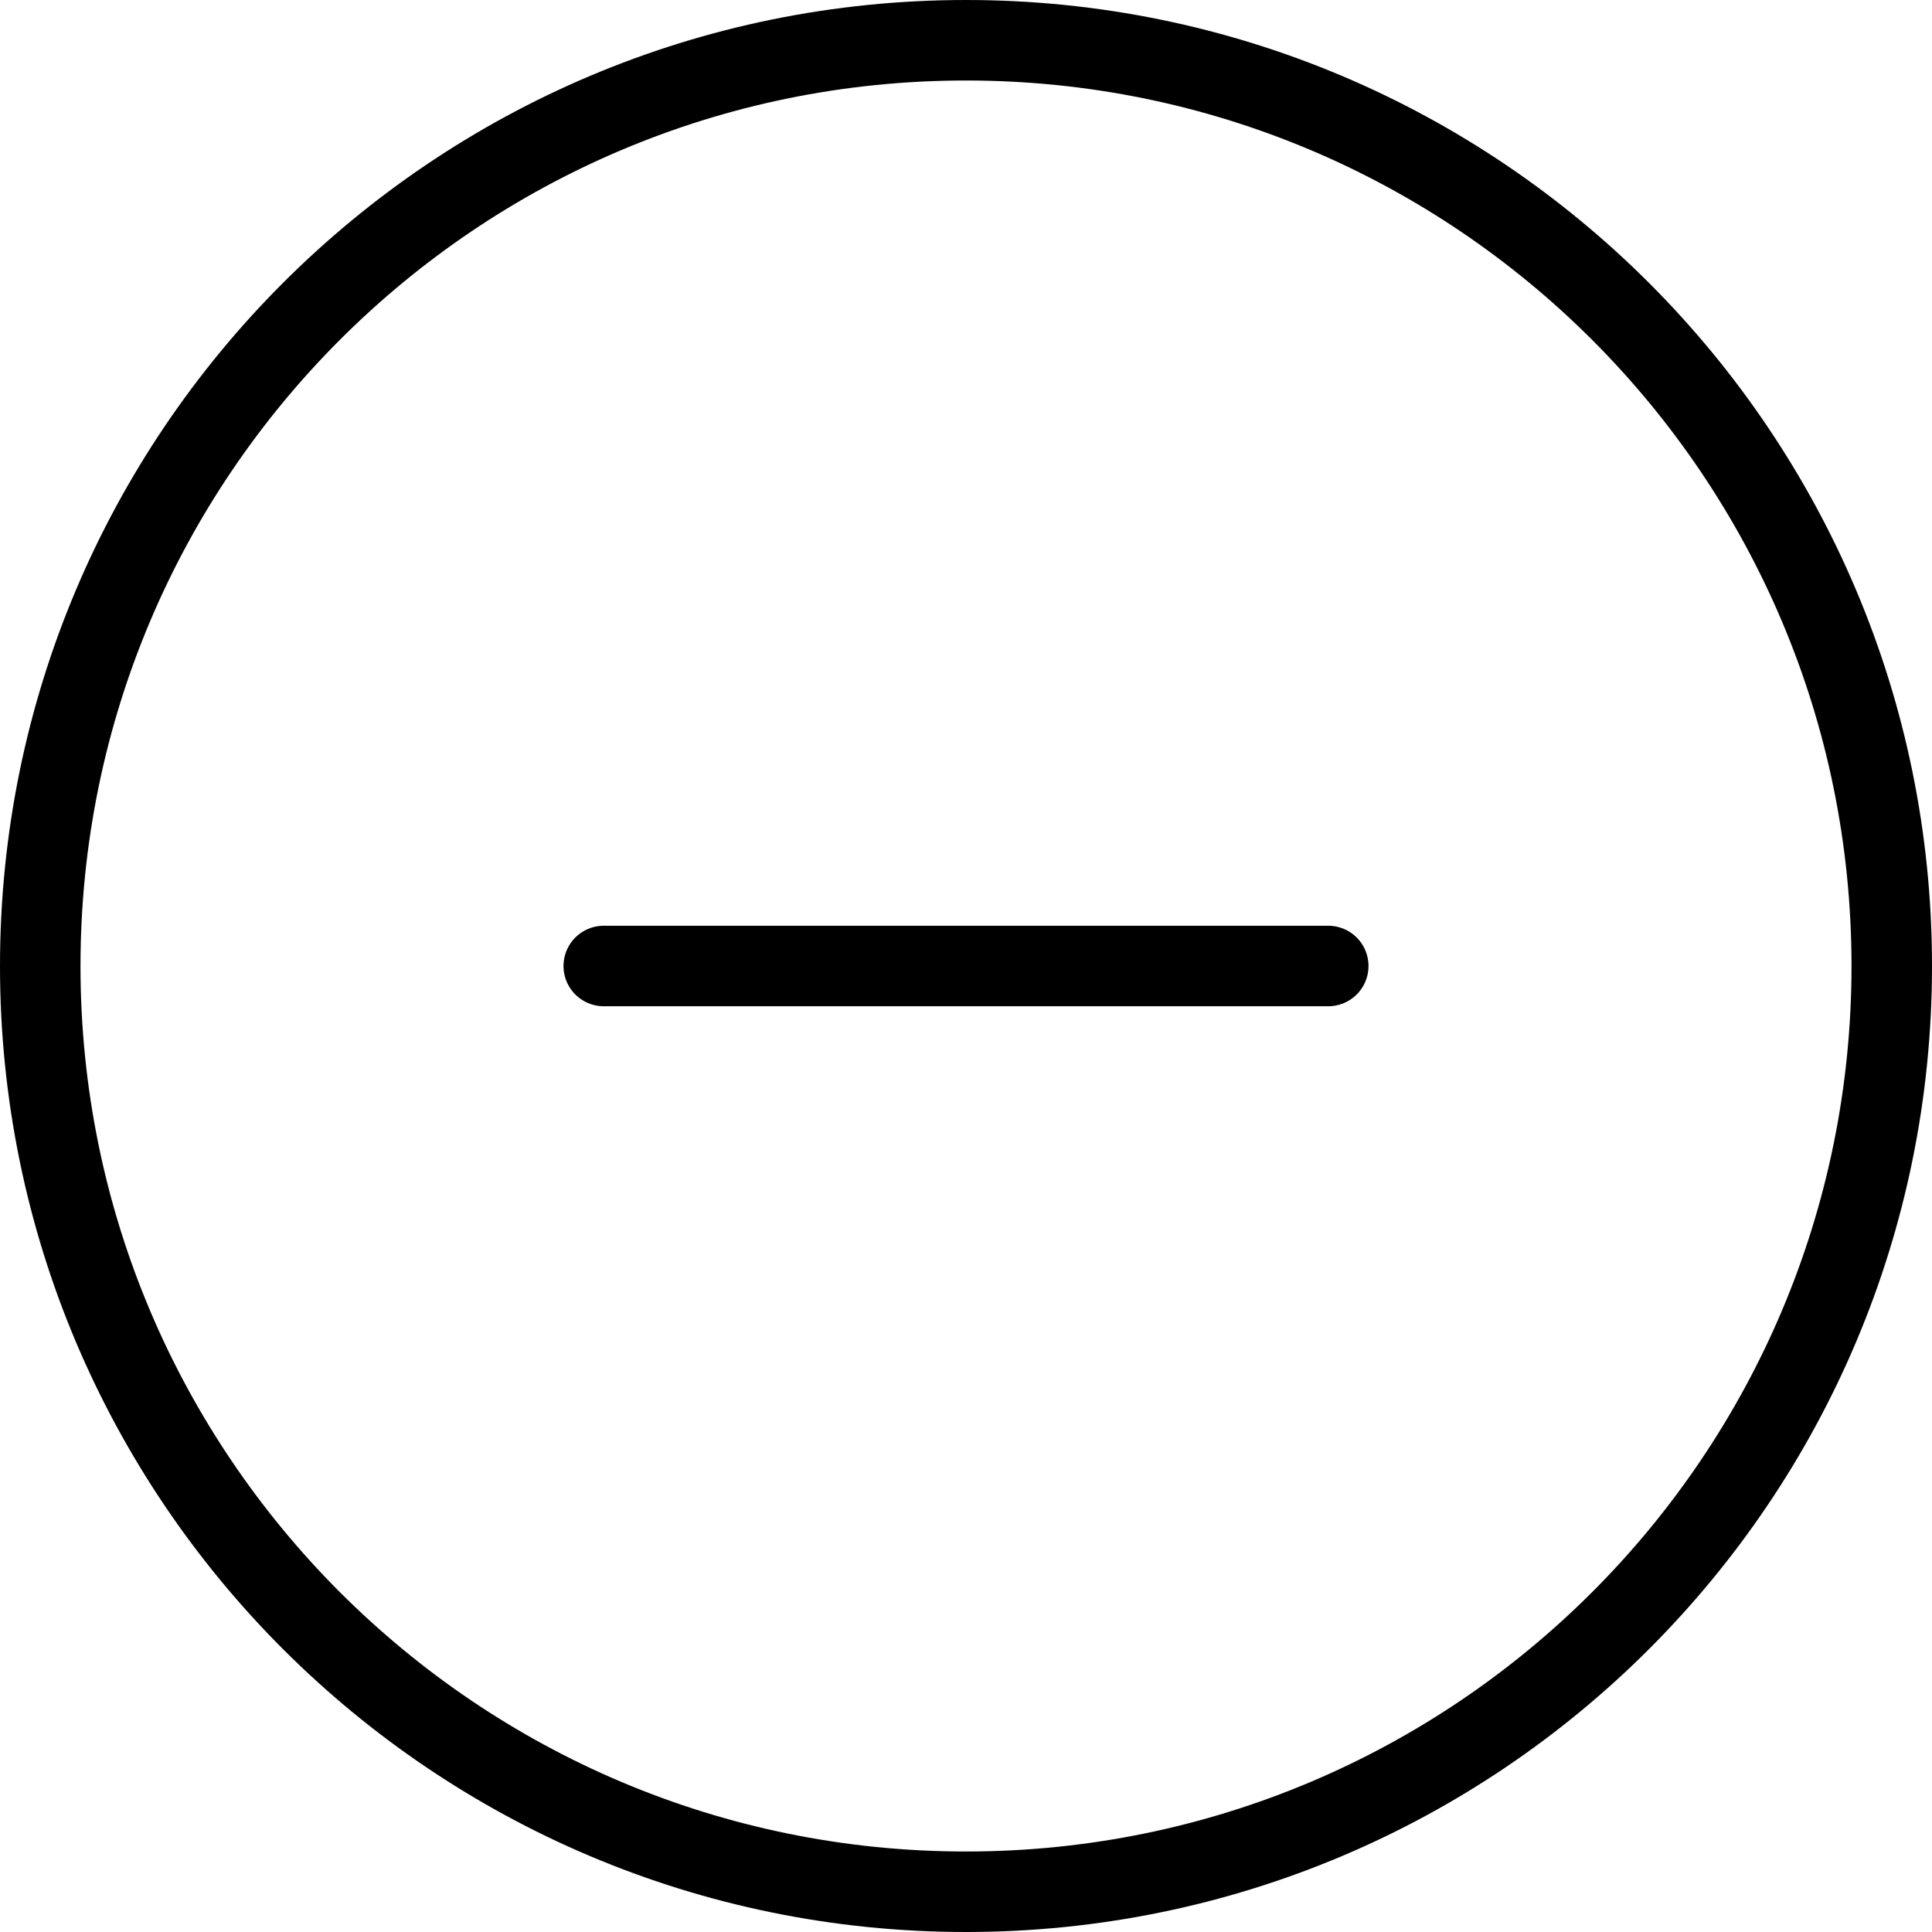
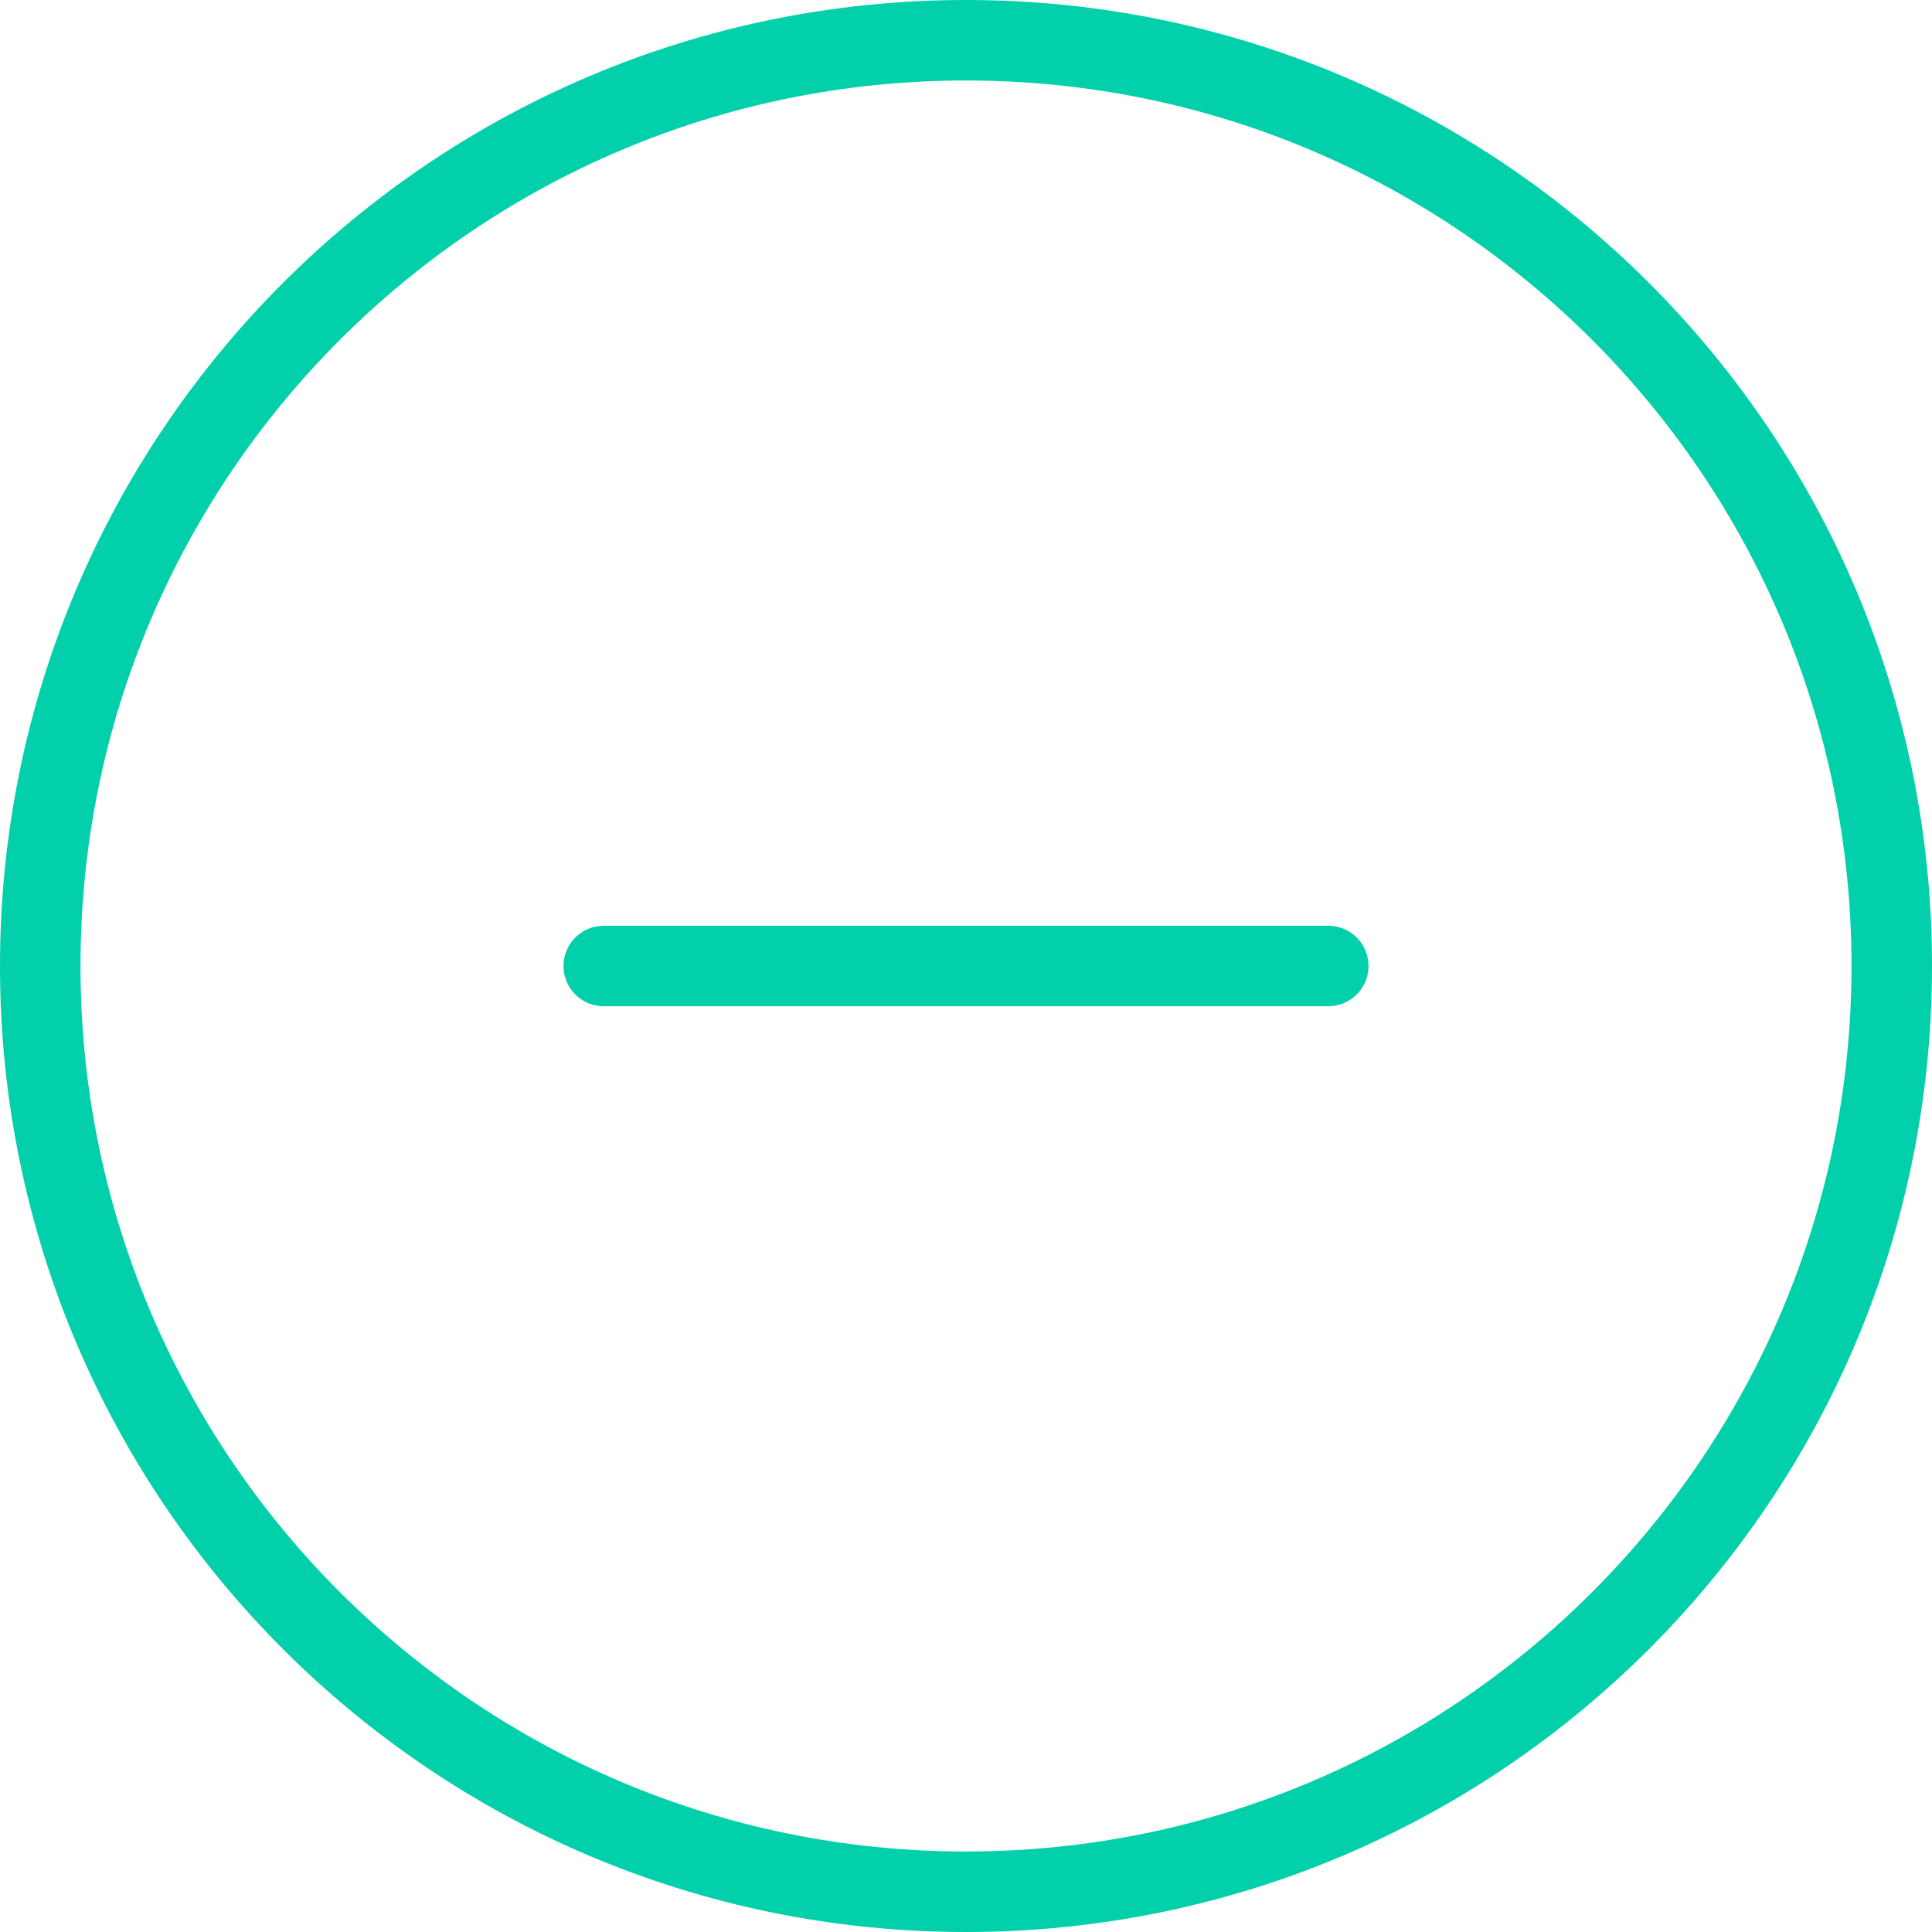
<svg xmlns="http://www.w3.org/2000/svg" width="24" height="24" viewBox="0 0 24 24" fill="none">
-   <path d="M23.5 12C23.5 18.351 18.351 23.5 12 23.5C5.649 23.5 0.5 18.351 0.5 12C0.5 5.649 5.649 0.5 12 0.5C18.351 0.5 23.5 5.649 23.5 12Z" stroke="black" />
-   <path d="M7.5 12H16.5" stroke="black" stroke-linecap="round" stroke-linejoin="round" />
+   <path d="M23.5 12C23.5 18.351 18.351 23.5 12 23.5C5.649 23.5 0.5 18.351 0.5 12C0.5 5.649 5.649 0.5 12 0.5C18.351 0.5 23.5 5.649 23.5 12Z" stroke="#02D0AA" />
+   <path d="M7.5 12H16.5" stroke="#02D0AA" stroke-linecap="round" stroke-linejoin="round" />
</svg>
